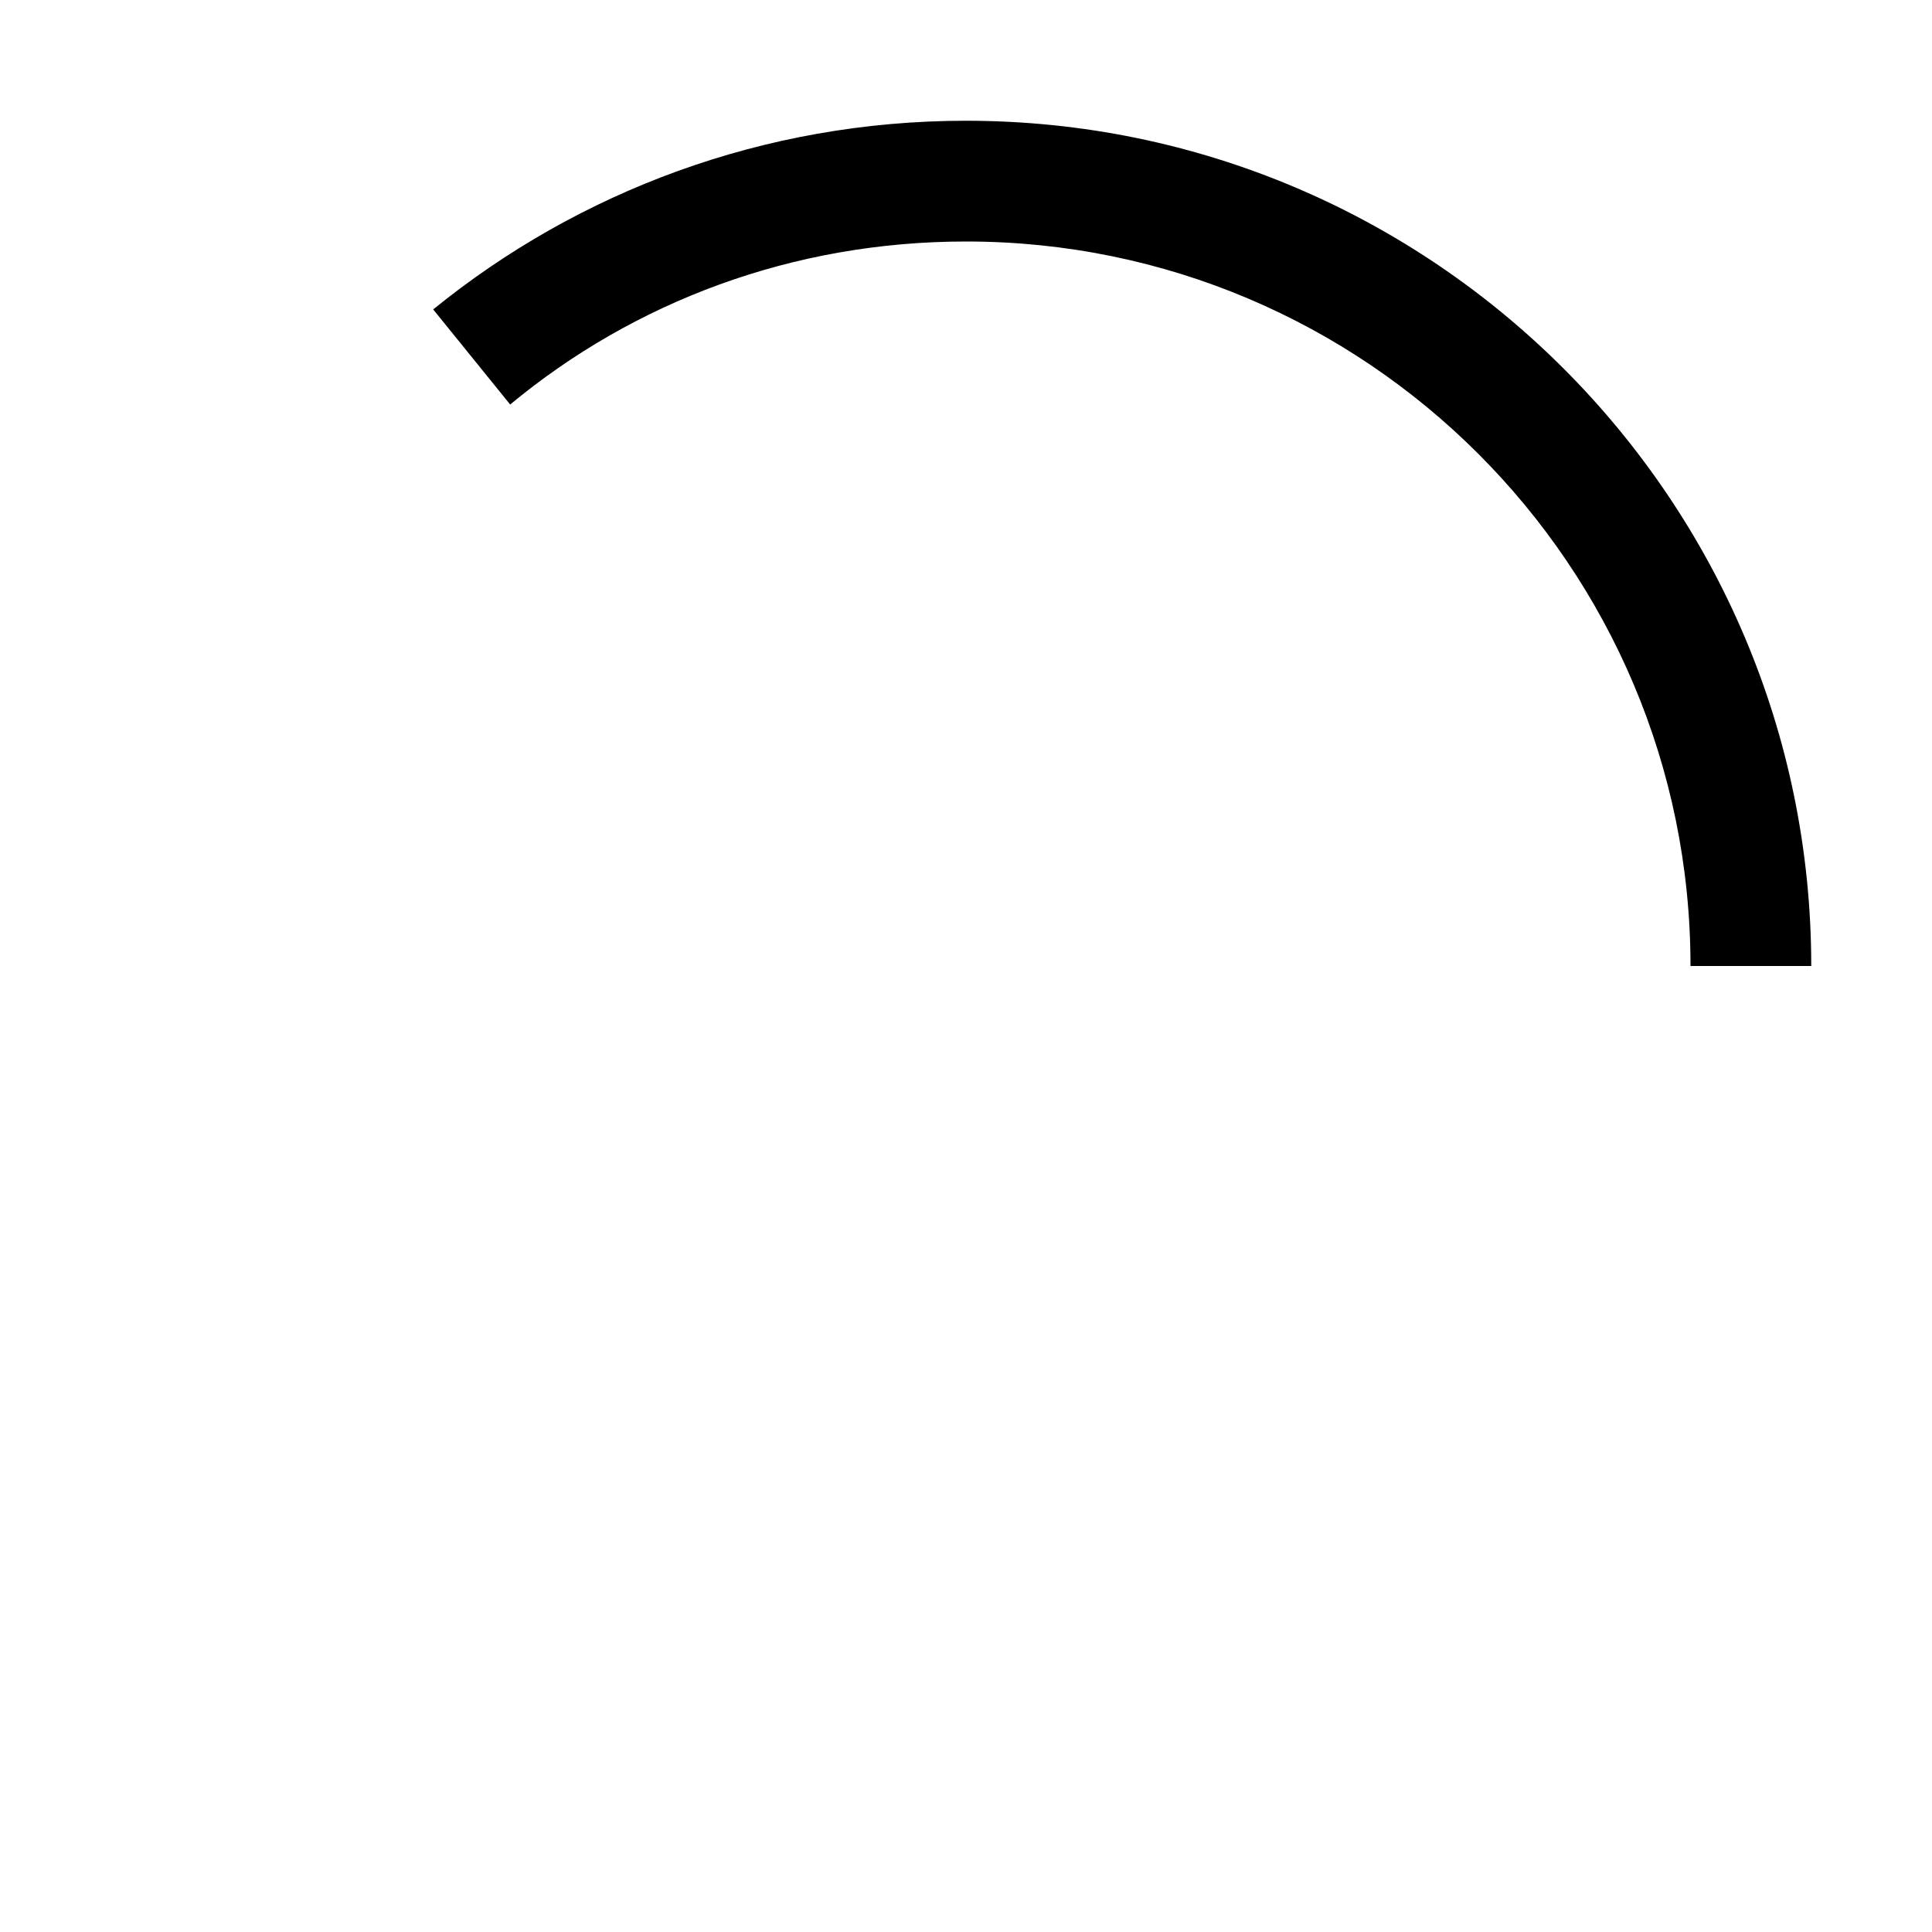
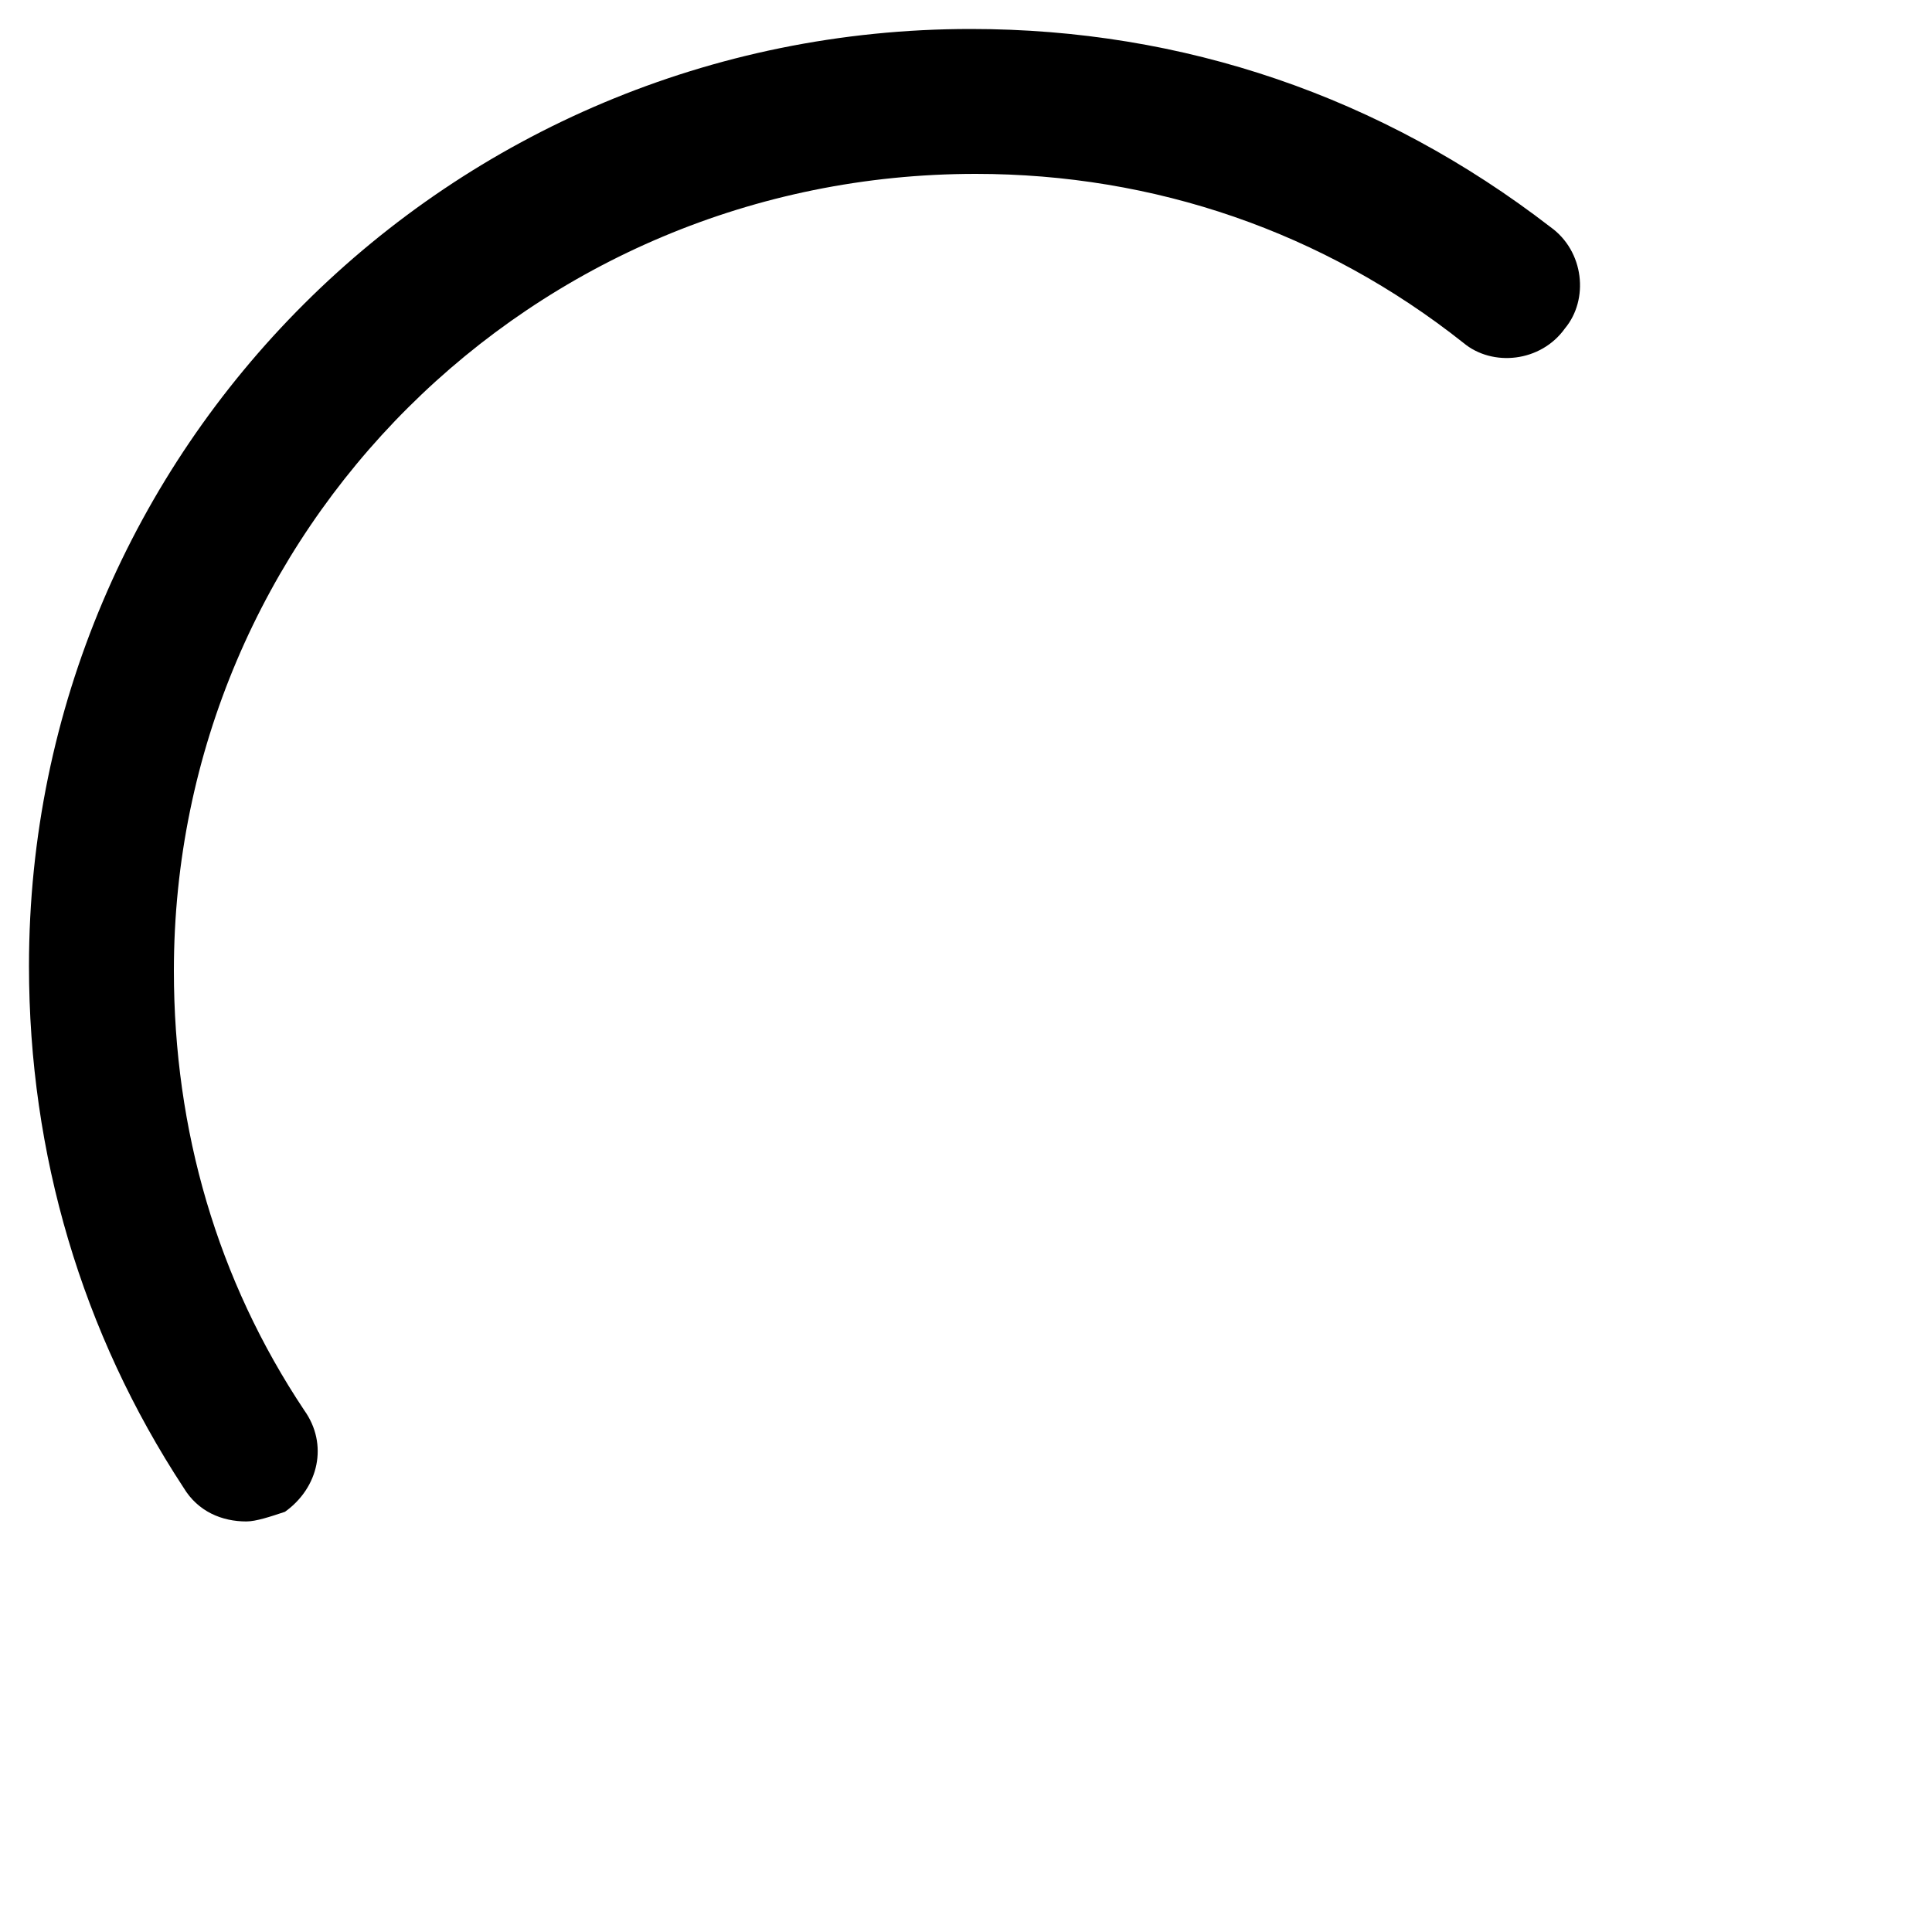
- <svg xmlns="http://www.w3.org/2000/svg" t="1664354504733" class="icon" viewBox="0 0 1024 1024" version="1.1" p-id="7317" width="200" height="200">
-   <path d="M270.4 214.4C336 160 420 128 512 128c212 0 384 172 384 384h64c0-247.2-200.8-448-448-448-107.2 0-205.6 37.6-282.4 100l40.8 50.4z" p-id="7318" />
+ <svg xmlns="http://www.w3.org/2000/svg" t="1544687126750" class="icon" style="" viewBox="0 0 1024 1024" version="1.1" p-id="7730" width="200" height="200">
+   <defs>
+     <style type="text/css" />
+   </defs>
+   <path d="M130.56 806.4c-12.8 0-25.6-5.12-33.28-17.92C43.52 706.56 15.36 611.84 15.36 512 15.36 238.08 238.08 15.36 514.56 15.36c112.64 0 217.6 35.84 307.2 104.96 17.92 12.8 20.48 38.4 7.68 53.76-12.8 17.92-38.4 20.48-53.76 7.68-74.24-58.88-163.84-89.6-258.56-89.6C281.6 92.16 92.16 281.6 92.16 514.56c0 84.48 23.04 163.84 69.12 232.96 12.8 17.92 7.68 40.96-10.24 53.76-7.68 2.56-15.36 5.12-20.48 5.12z" p-id="7731" />
</svg>
